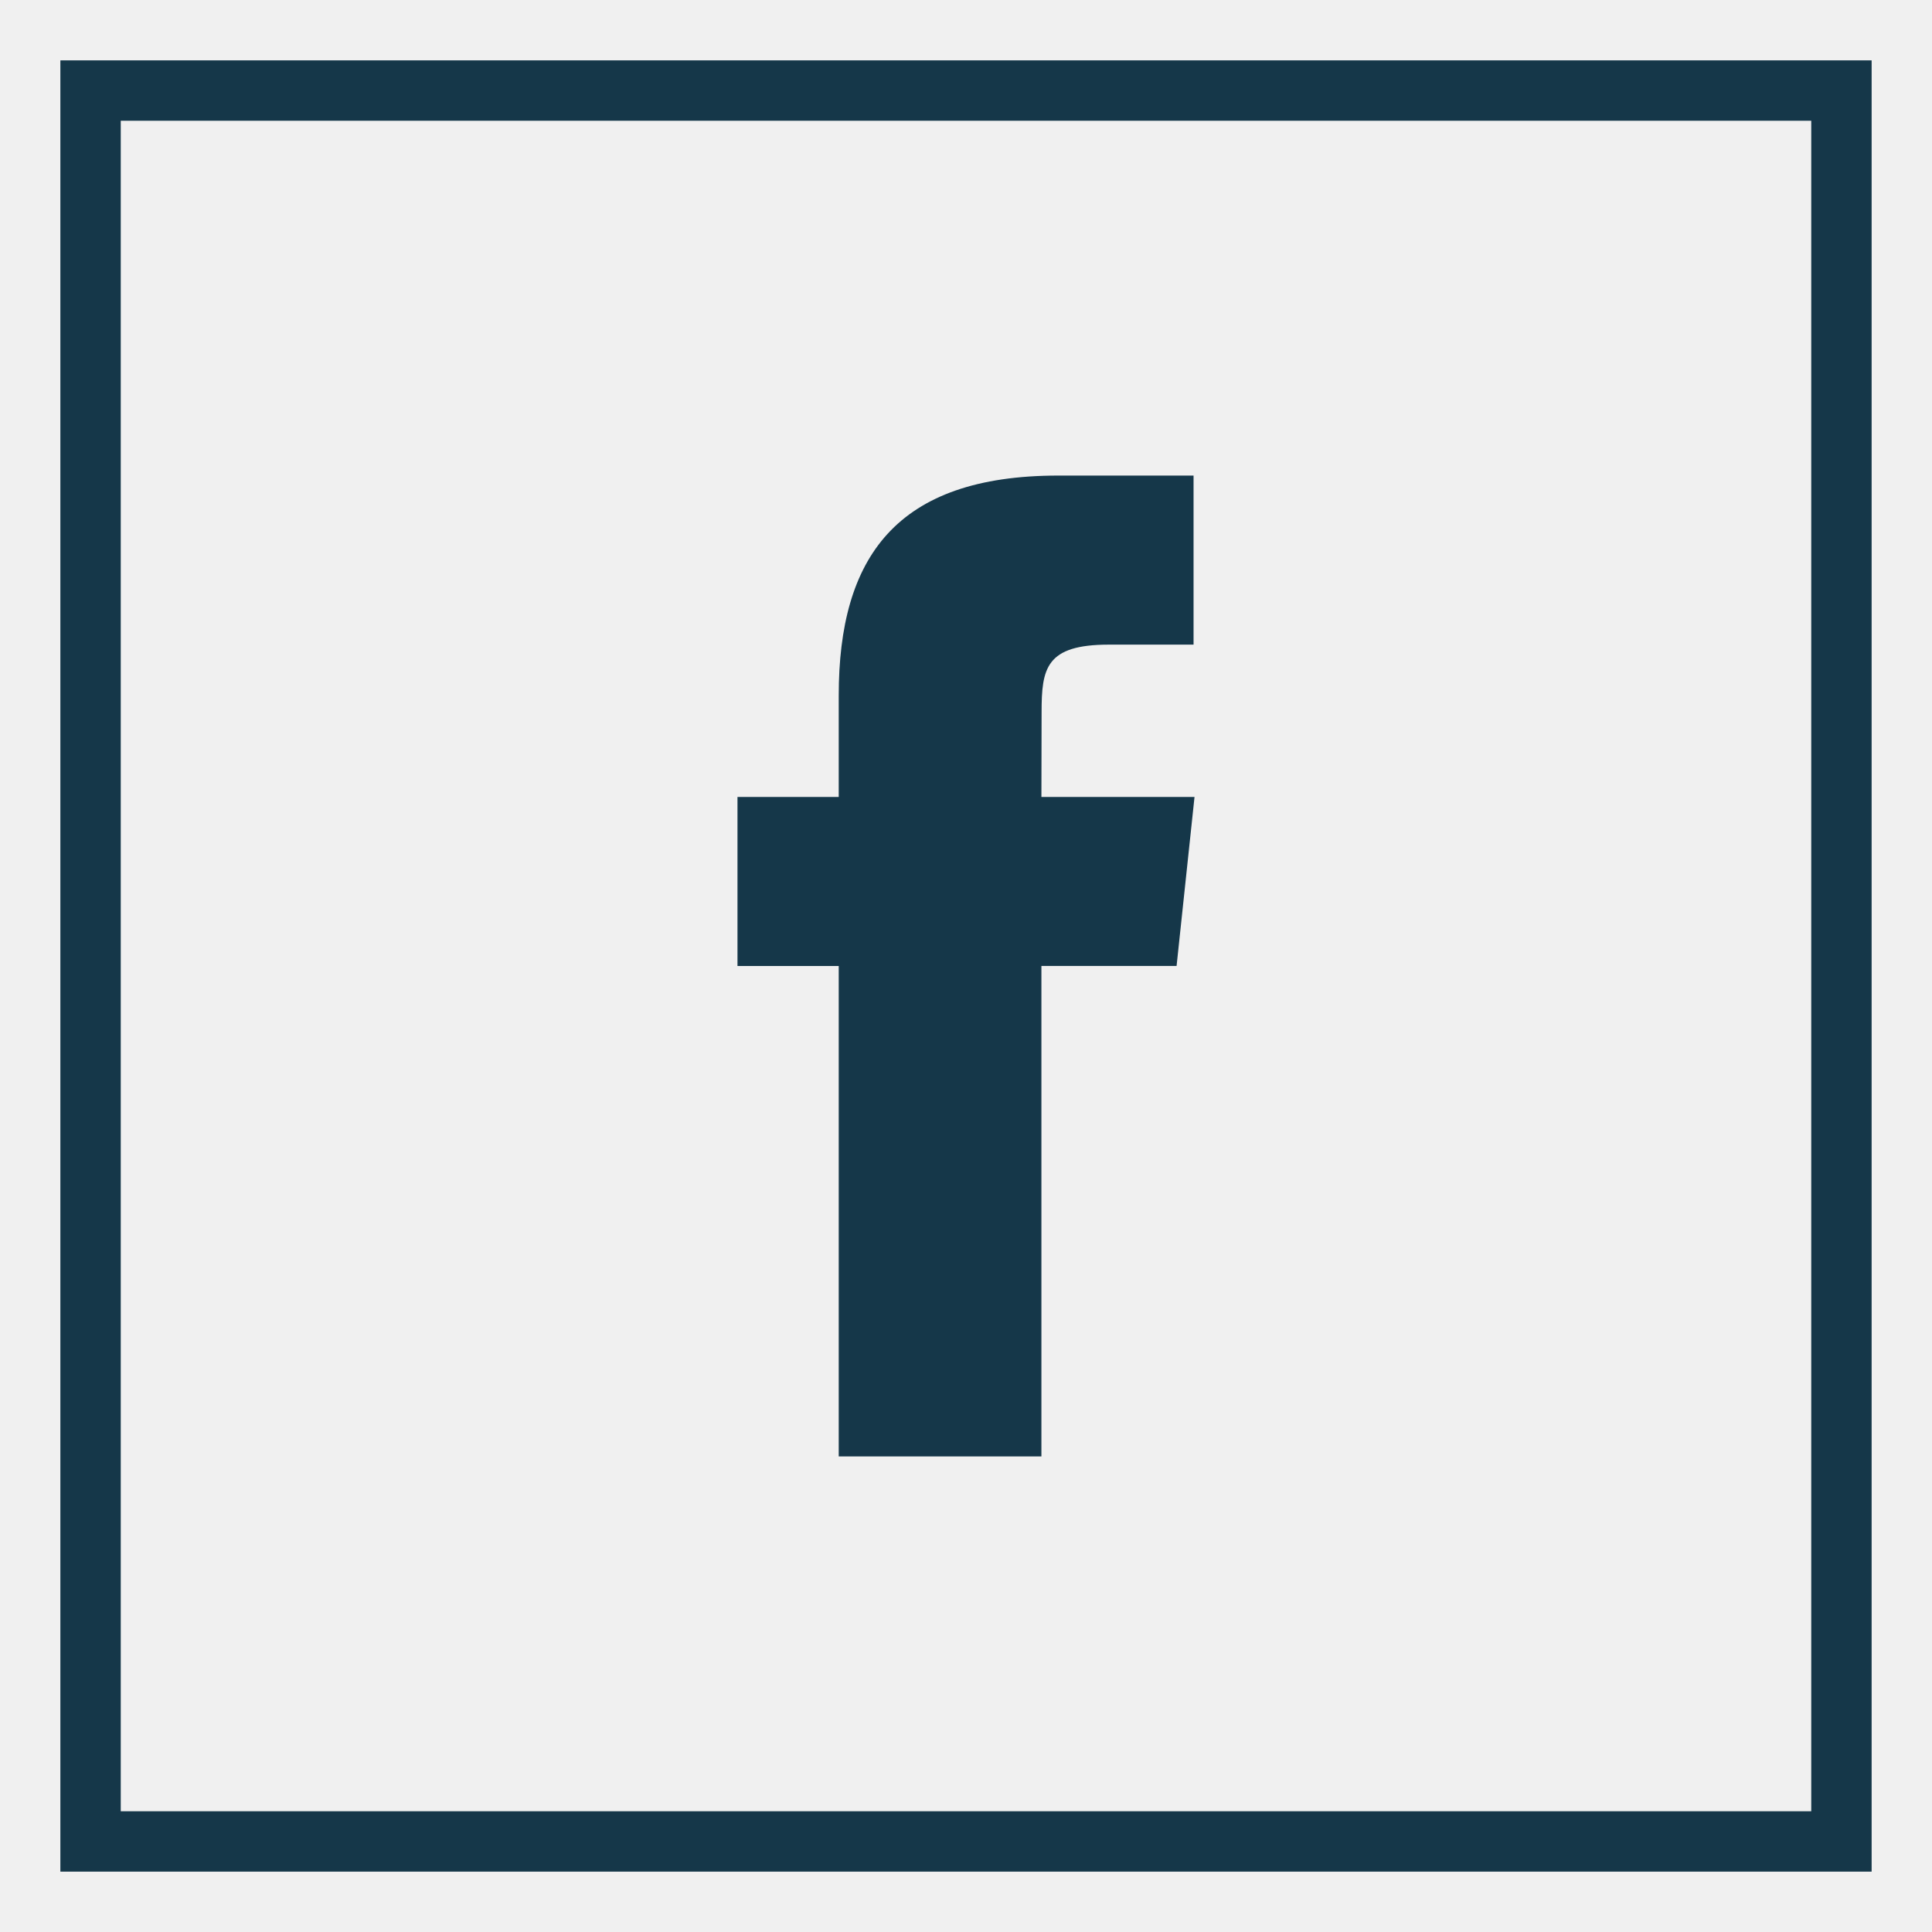
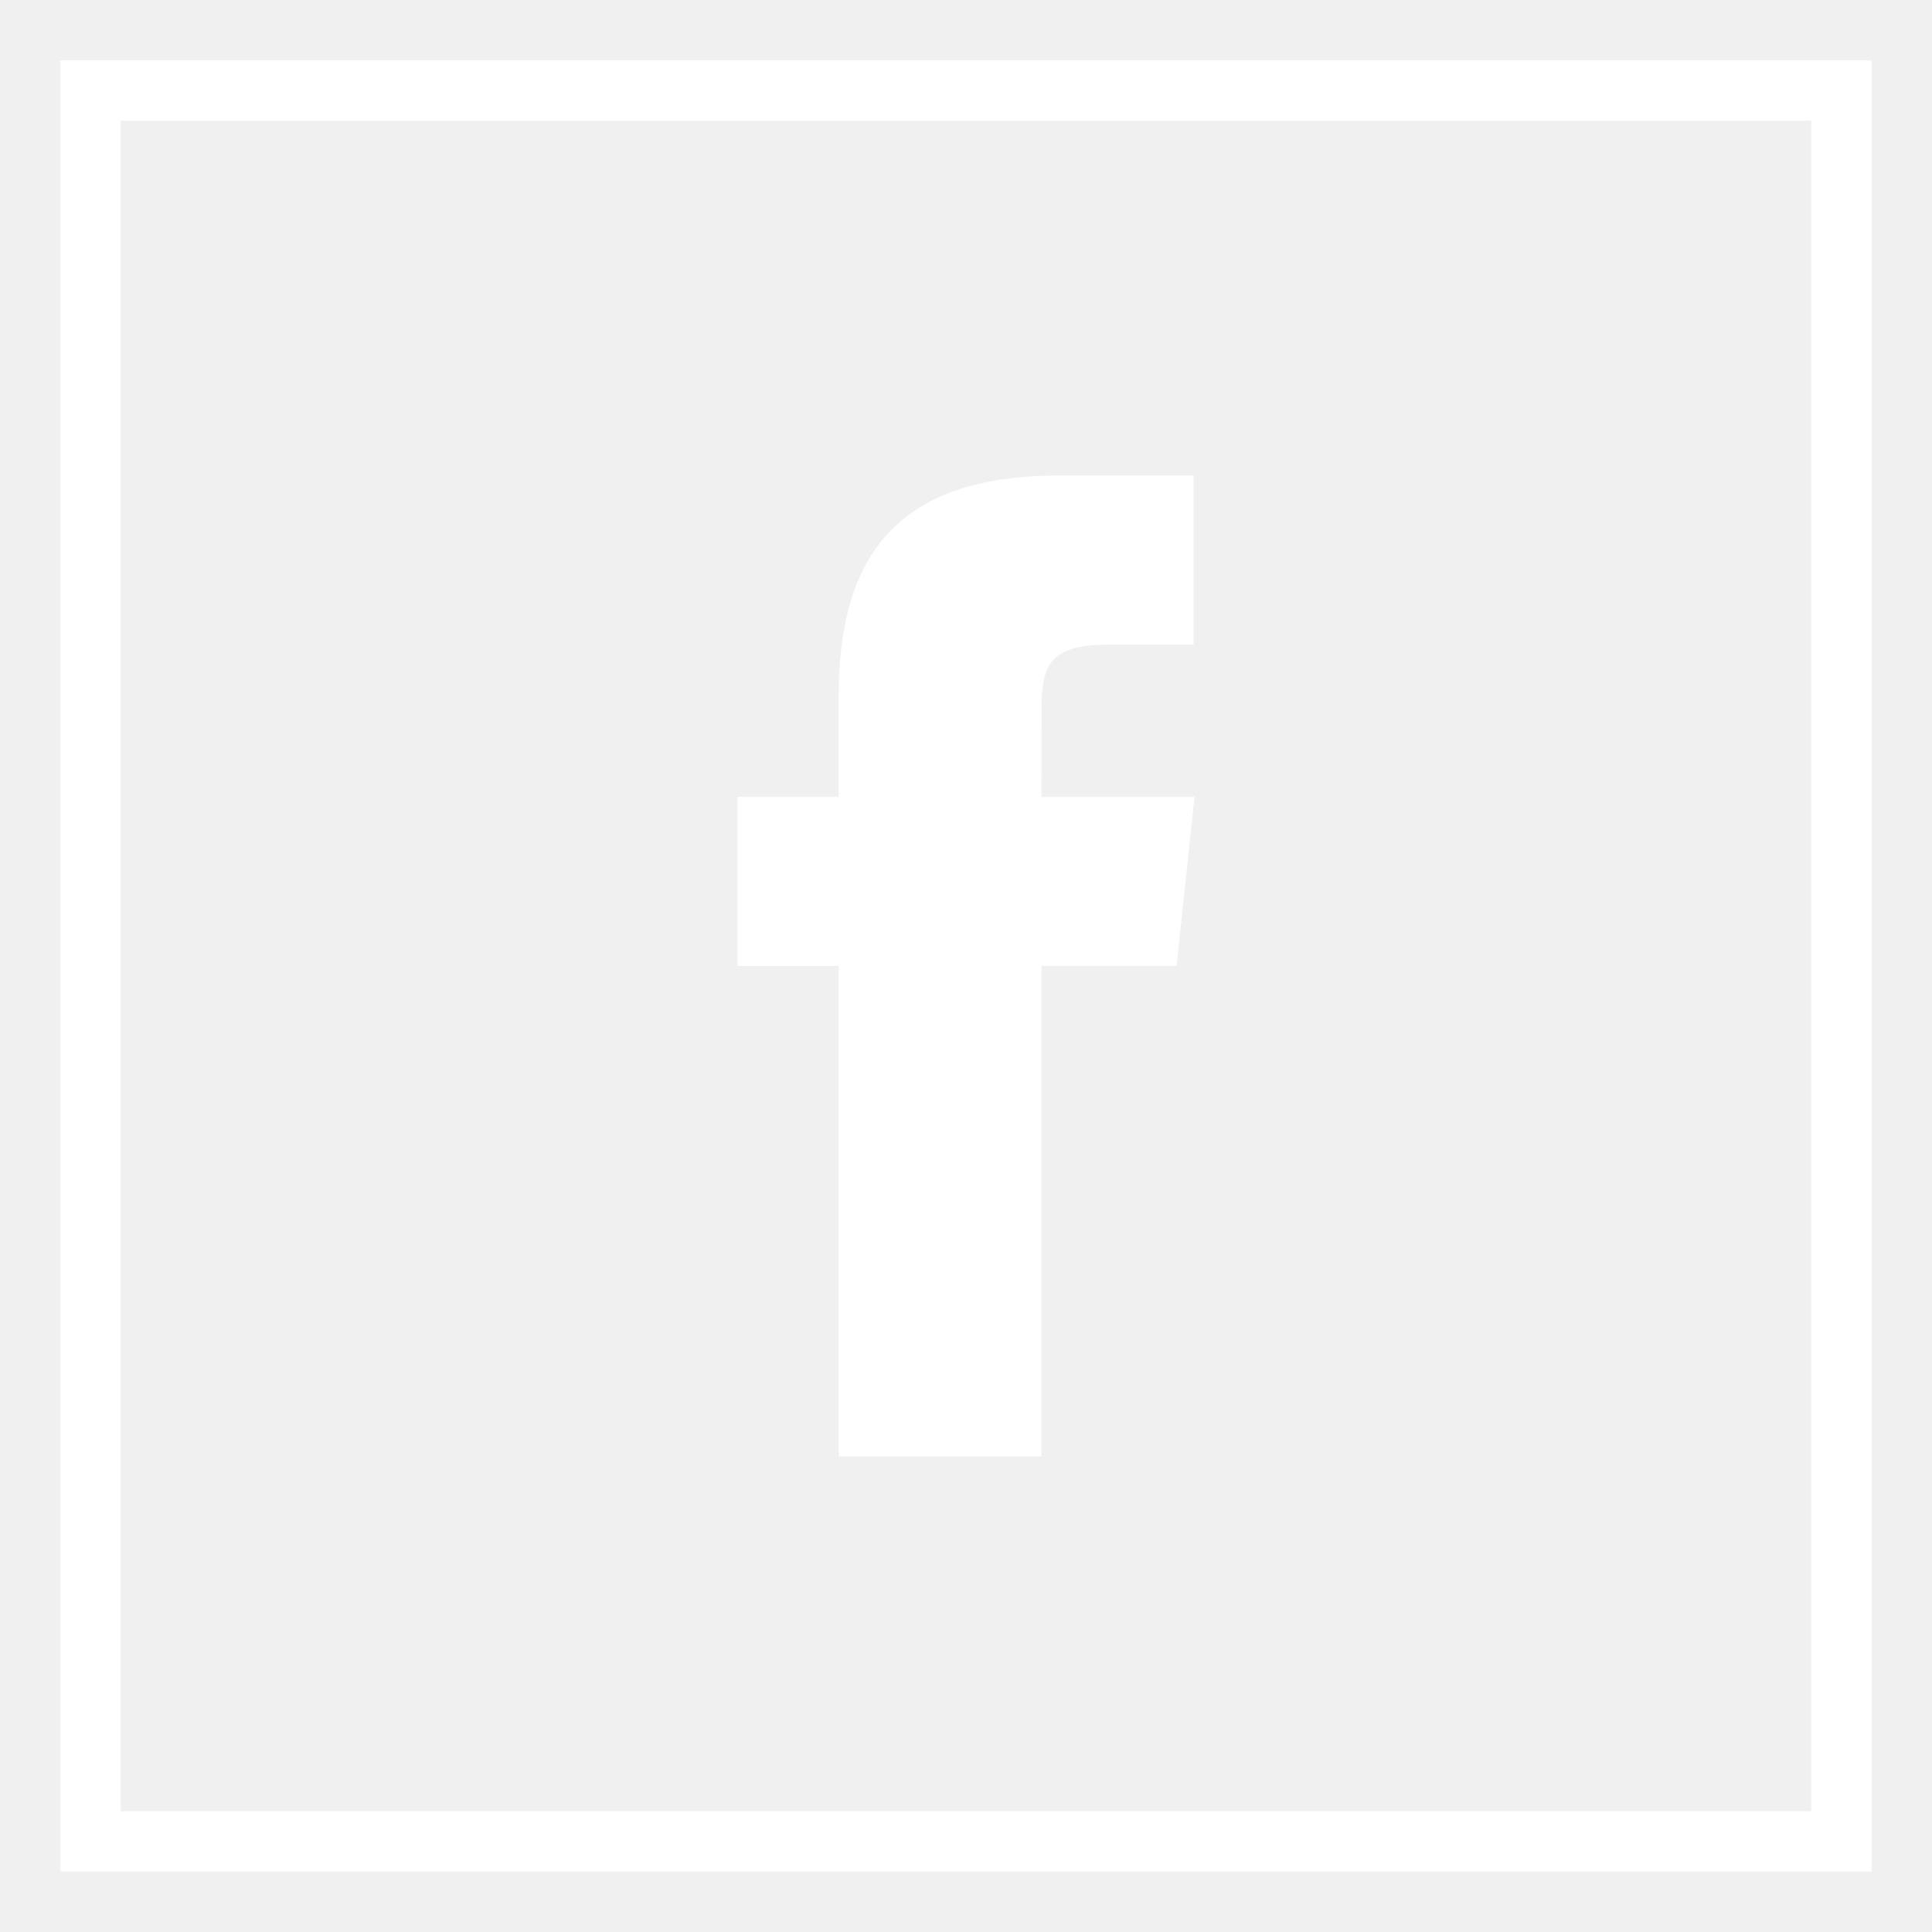
<svg xmlns="http://www.w3.org/2000/svg" enable-background="new 0 0 32 32" version="1.1" width="35px" height="35px" viewBox="0 0 32 32" xml:space="preserve">
  <g id="Line">
    <g>
-       <path d="M30,2v28H2V2H30 M31,1H1v30h30V1L31,1z" fill="#153749" />
+       <path d="M30,2v28H2V2H30 M31,1H1v30h30V1L31,1z" fill="#ffffff" />
    </g>
-     <path d="M13.892,24.123h3.357v-8.124h2.239l0.297-2.799h-2.536l0.003-1.402c0-0.73,0.07-1.121,1.117-1.121h1.4v-2.8   h-2.24c-2.69,0-3.637,1.358-3.637,3.642V13.2h-1.677V16h1.677V24.123z" fill="#153749" />
+     <path d="M13.892,24.123h3.357v-8.124h2.239l0.297-2.799h-2.536l0.003-1.402c0-0.73,0.07-1.121,1.117-1.121h1.4v-2.8   h-2.24c-2.69,0-3.637,1.358-3.637,3.642V13.2h-1.677V16h1.677V24.123z" fill="#ffffff" />
  </g>
</svg>
